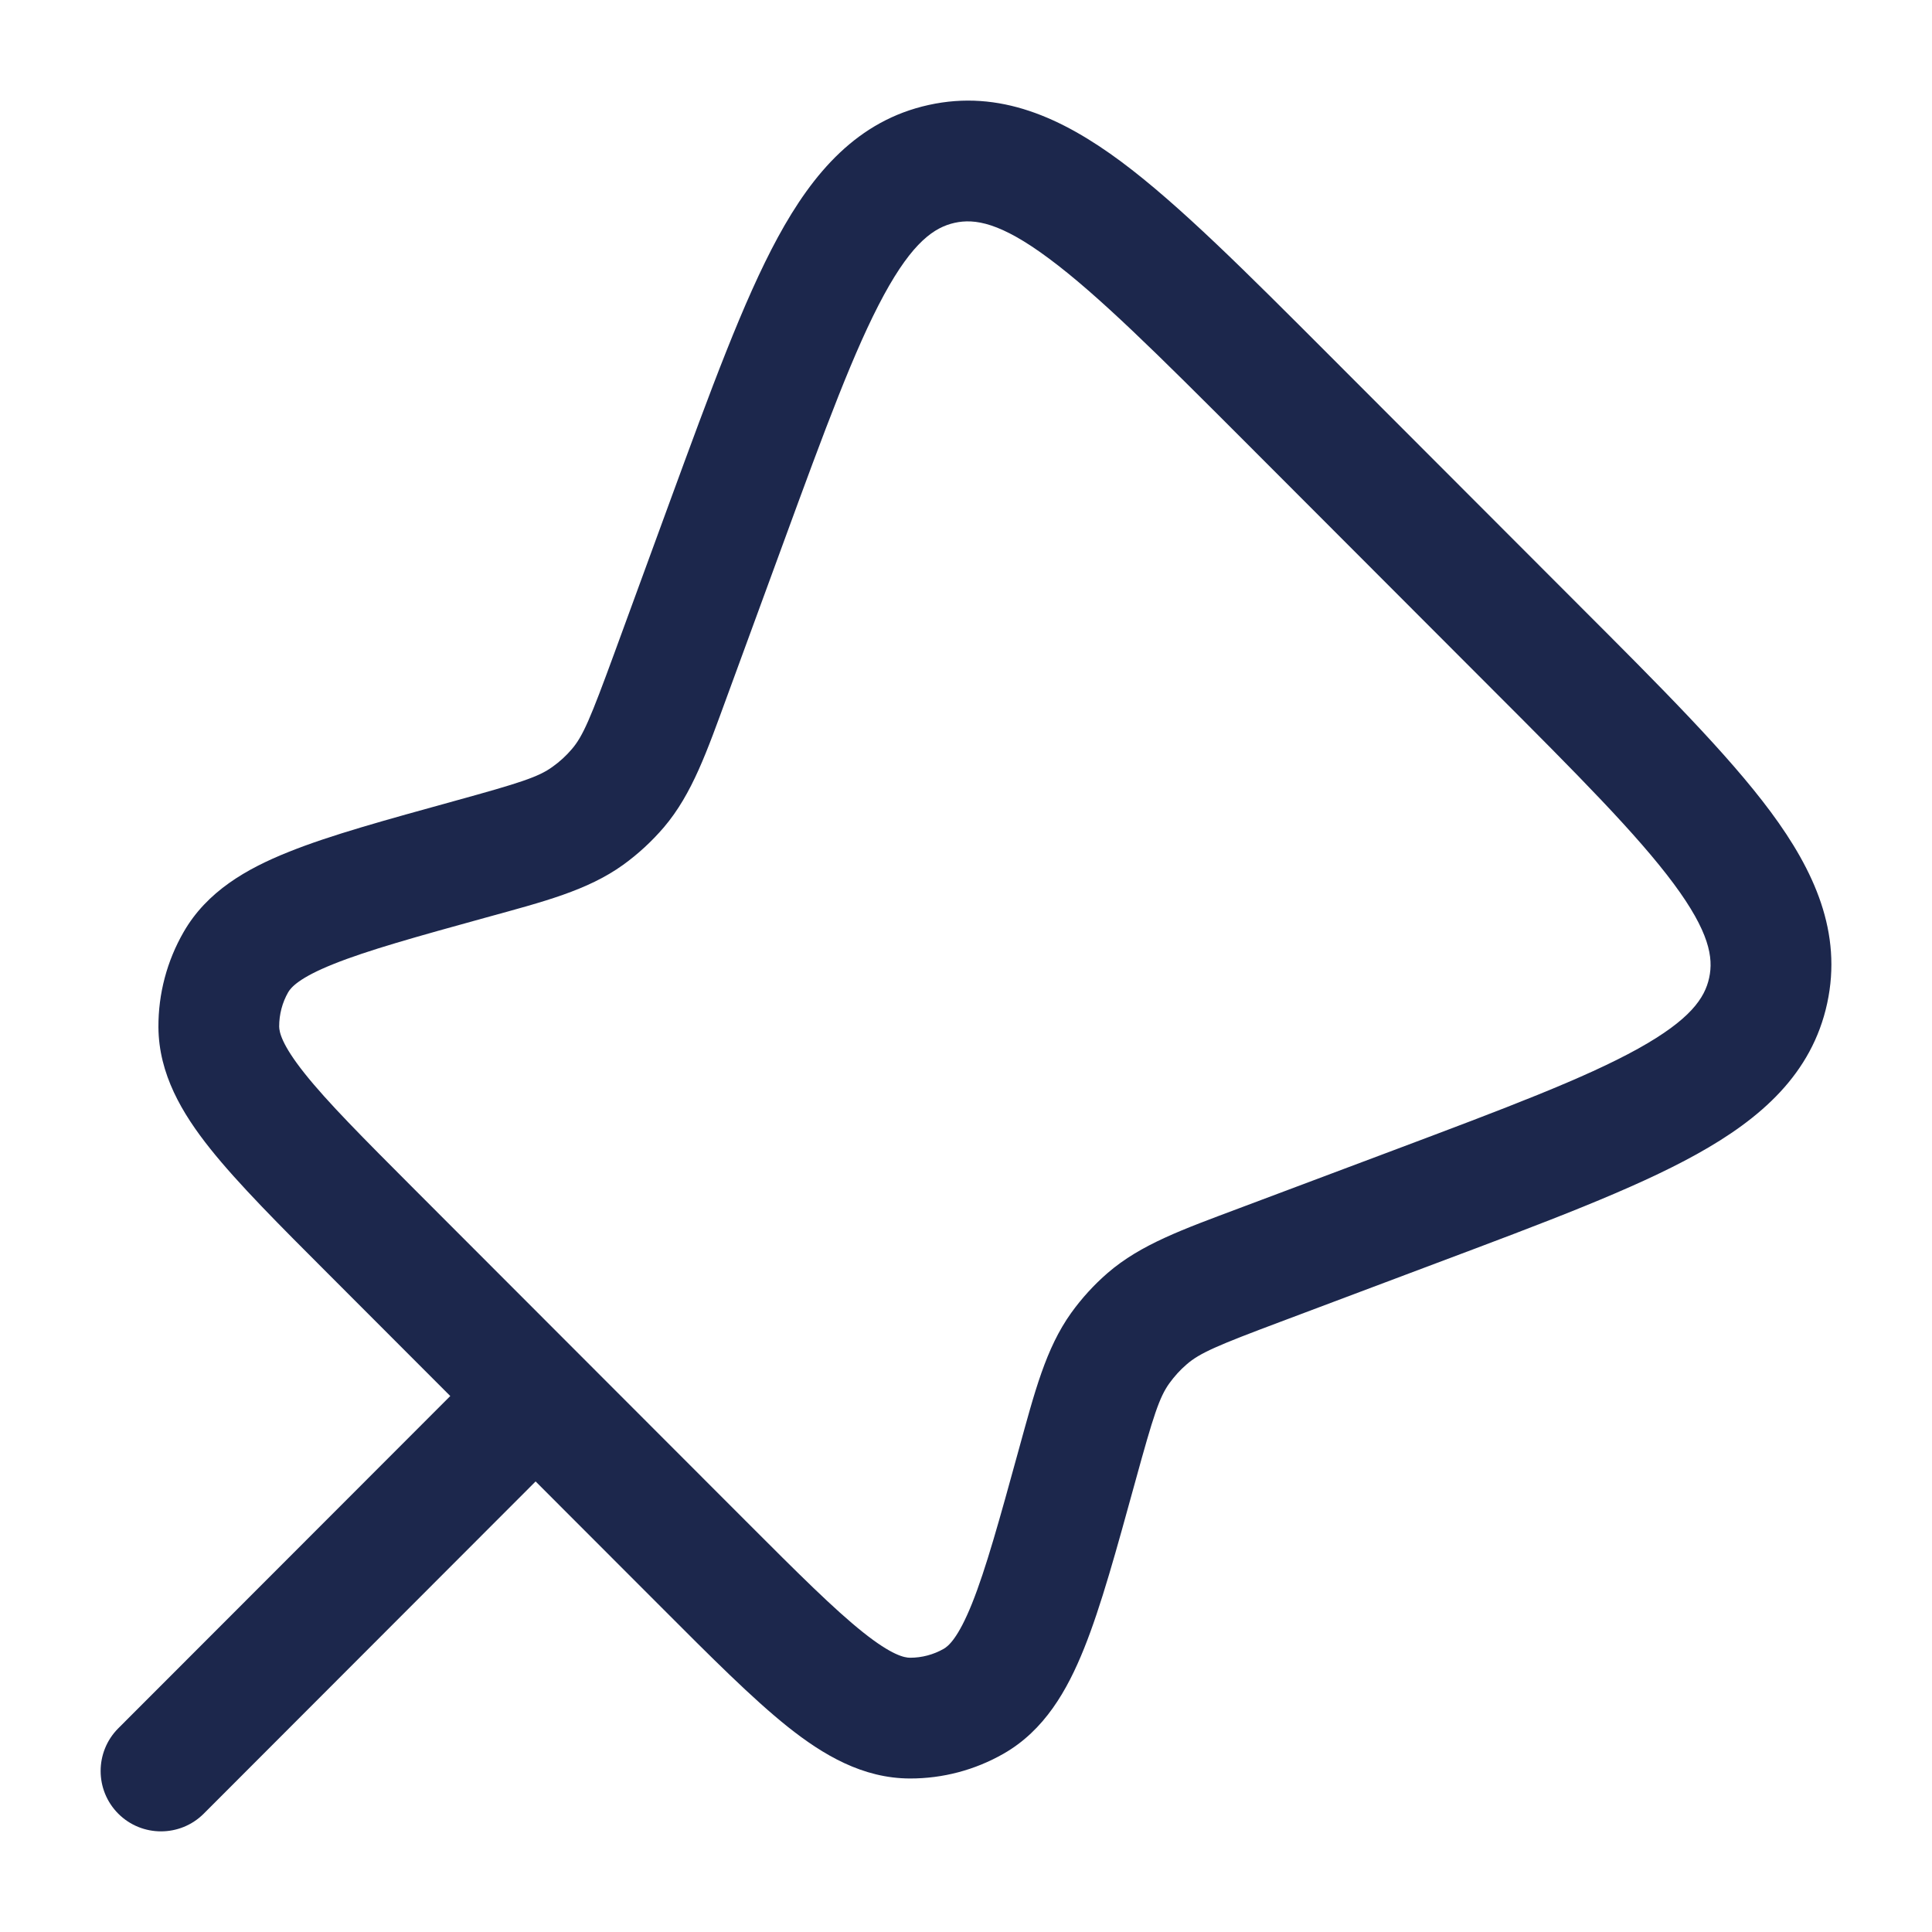
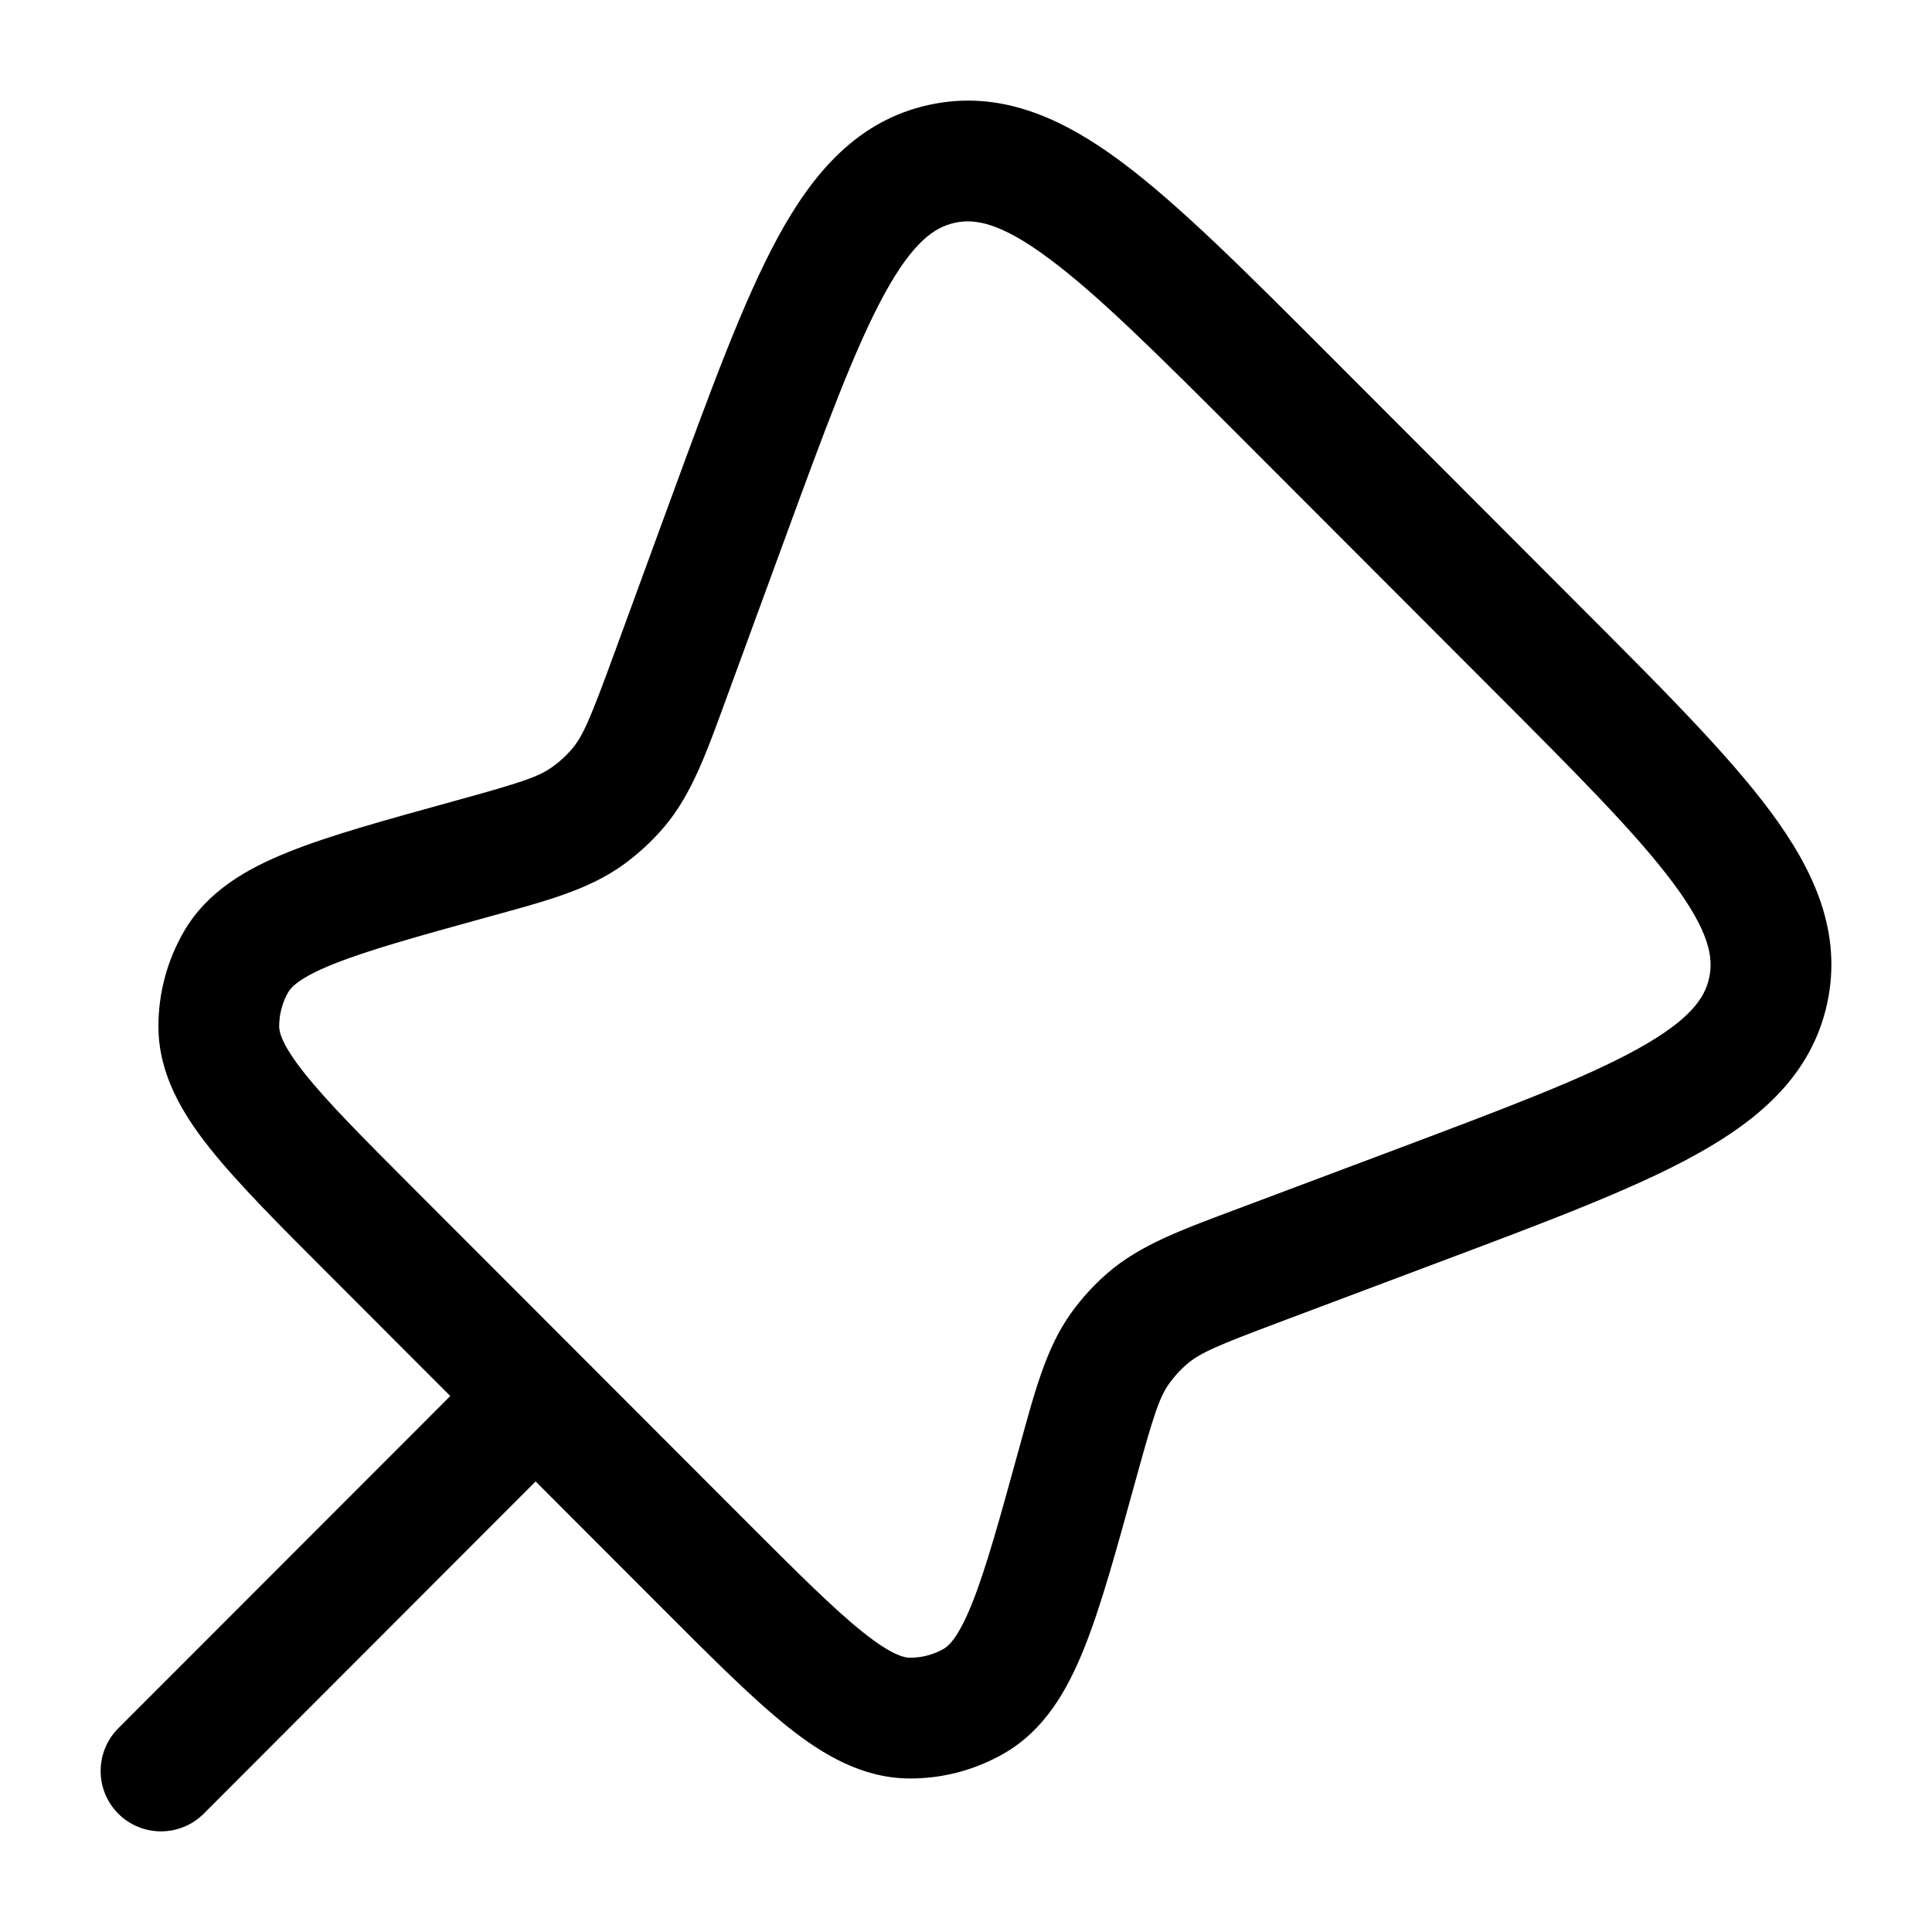
<svg xmlns="http://www.w3.org/2000/svg" width="800px" height="800px" viewBox="0 0 24 24" fill="none">
-   <path d="M15.989 4.95L16.52 4.42V4.42L15.989 4.95ZM19.072 8.036L18.541 8.566L19.072 8.036ZM8.738 19.429L8.208 19.959L8.738 19.429ZM4.622 15.308L5.152 14.778L4.622 15.308ZM17.567 14.994L17.303 14.292L17.567 14.994ZM15.65 15.715L15.914 16.417H15.914L15.65 15.715ZM8.332 8.382L7.628 8.124L8.332 8.382ZM9.027 6.486L9.731 6.744V6.744L9.027 6.486ZM5.845 10.674L6.044 11.396L5.845 10.674ZM7.302 10.135L6.863 9.526L6.863 9.526L7.302 10.135ZM7.676 9.79L8.247 10.277H8.247L7.676 9.79ZM14.251 16.381L14.742 16.948L14.742 16.948L14.251 16.381ZM13.381 18.201L12.657 18.002V18.002L13.381 18.201ZM13.917 16.747L13.307 16.309L13.307 16.309L13.917 16.747ZM2.718 12.755L1.968 12.76L1.968 12.76L2.718 12.755ZM2.93 11.952L2.281 11.578H2.281L2.93 11.952ZM11.305 21.343L11.306 20.593H11.306L11.305 21.343ZM12.093 21.135L11.722 20.483L11.722 20.483L12.093 21.135ZM11.697 2.036L11.859 2.768L11.697 2.036ZM1.469 21.47C1.177 21.763 1.177 22.238 1.47 22.531C1.763 22.823 2.238 22.823 2.531 22.53L1.469 21.47ZM7.184 17.872C7.477 17.579 7.476 17.104 7.183 16.811C6.89 16.519 6.415 16.519 6.123 16.812L7.184 17.872ZM15.459 5.48L18.541 8.566L19.602 7.506L16.52 4.42L15.459 5.48ZM9.269 18.899L5.152 14.778L4.091 15.838L8.208 19.959L9.269 18.899ZM17.303 14.292L15.386 15.012L15.914 16.417L17.831 15.696L17.303 14.292ZM9.036 8.64L9.731 6.744L8.322 6.228L7.628 8.124L9.036 8.64ZM6.044 11.396C6.756 11.2 7.297 11.062 7.74 10.744L6.863 9.526C6.691 9.651 6.466 9.724 5.646 9.95L6.044 11.396ZM7.628 8.124C7.335 8.923 7.243 9.142 7.105 9.304L8.247 10.277C8.6 9.862 8.782 9.333 9.036 8.64L7.628 8.124ZM7.74 10.744C7.927 10.609 8.097 10.452 8.247 10.277L7.105 9.304C7.034 9.388 6.953 9.462 6.863 9.526L7.74 10.744ZM15.386 15.012C14.697 15.271 14.172 15.457 13.76 15.813L14.742 16.948C14.903 16.808 15.119 16.715 15.914 16.417L15.386 15.012ZM14.104 18.4C14.329 17.581 14.402 17.357 14.526 17.184L13.307 16.309C12.99 16.752 12.853 17.292 12.657 18.002L14.104 18.4ZM13.76 15.813C13.59 15.96 13.438 16.127 13.307 16.309L14.526 17.184C14.589 17.097 14.661 17.017 14.742 16.948L13.76 15.813ZM5.152 14.778C4.506 14.131 4.068 13.691 3.784 13.334C3.498 12.975 3.469 12.82 3.468 12.751L1.968 12.76C1.972 13.342 2.261 13.83 2.61 14.268C2.96 14.707 3.471 15.218 4.091 15.838L5.152 14.778ZM5.646 9.95C4.8 10.184 4.104 10.374 3.583 10.584C3.063 10.792 2.571 11.073 2.281 11.578L3.58 12.326C3.615 12.266 3.717 12.146 4.142 11.976C4.565 11.806 5.163 11.639 6.044 11.396L5.646 9.95ZM3.468 12.751C3.468 12.602 3.506 12.455 3.58 12.326L2.281 11.578C2.074 11.937 1.966 12.345 1.968 12.76L3.468 12.751ZM8.208 19.959C8.832 20.584 9.345 21.099 9.786 21.451C10.227 21.802 10.718 22.092 11.304 22.093L11.306 20.593C11.237 20.593 11.081 20.564 10.721 20.277C10.362 19.991 9.919 19.55 9.269 18.899L8.208 19.959ZM12.657 18.002C12.413 18.89 12.246 19.492 12.075 19.919C11.903 20.347 11.782 20.449 11.722 20.483L12.465 21.786C12.974 21.496 13.257 21 13.467 20.477C13.678 19.953 13.869 19.252 14.104 18.4L12.657 18.002ZM11.304 22.093C11.711 22.094 12.111 21.988 12.465 21.786L11.722 20.483C11.595 20.555 11.452 20.593 11.306 20.593L11.304 22.093ZM18.541 8.566C19.605 9.63 20.34 10.37 20.792 10.979C21.235 11.577 21.286 11.896 21.232 12.146L22.698 12.463C22.888 11.585 22.538 10.816 21.997 10.086C21.463 9.366 20.631 8.535 19.602 7.506L18.541 8.566ZM17.831 15.696C19.192 15.185 20.294 14.773 21.077 14.338C21.872 13.897 22.508 13.342 22.698 12.463L21.232 12.146C21.178 12.397 21 12.665 20.349 13.027C19.686 13.395 18.711 13.763 17.303 14.292L17.831 15.696ZM16.52 4.42C15.484 3.383 14.648 2.544 13.925 2.006C13.191 1.462 12.418 1.109 11.536 1.304L11.859 2.768C12.109 2.713 12.428 2.763 13.03 3.211C13.643 3.666 14.388 4.408 15.459 5.48L16.52 4.42ZM9.731 6.744C10.252 5.321 10.616 4.334 10.981 3.663C11.34 3.003 11.609 2.824 11.859 2.768L11.536 1.304C10.654 1.498 10.101 2.143 9.664 2.946C9.233 3.738 8.827 4.852 8.322 6.228L9.731 6.744ZM2.531 22.53L7.184 17.872L6.123 16.812L1.469 21.47L2.531 22.53Z" fill="#1C274C" />
+   <path d="M15.989 4.95L16.52 4.42V4.42L15.989 4.95ZM19.072 8.036L18.541 8.566L19.072 8.036ZM8.738 19.429L8.208 19.959L8.738 19.429ZM4.622 15.308L5.152 14.778L4.622 15.308ZM17.567 14.994L17.303 14.292L17.567 14.994ZM15.65 15.715L15.914 16.417H15.914L15.65 15.715ZM8.332 8.382L7.628 8.124L8.332 8.382ZM9.027 6.486L9.731 6.744V6.744L9.027 6.486ZM5.845 10.674L6.044 11.396L5.845 10.674ZM7.302 10.135L6.863 9.526L6.863 9.526L7.302 10.135ZM7.676 9.79L8.247 10.277H8.247L7.676 9.79ZM14.251 16.381L14.742 16.948L14.742 16.948L14.251 16.381ZM13.381 18.201L12.657 18.002V18.002L13.381 18.201ZM13.917 16.747L13.307 16.309L13.307 16.309L13.917 16.747ZM2.718 12.755L1.968 12.76L1.968 12.76L2.718 12.755ZM2.93 11.952L2.281 11.578H2.281L2.93 11.952ZM11.305 21.343L11.306 20.593H11.306L11.305 21.343ZM12.093 21.135L11.722 20.483L11.722 20.483L12.093 21.135ZM11.697 2.036L11.859 2.768L11.697 2.036ZM1.469 21.47C1.177 21.763 1.177 22.238 1.47 22.531C1.763 22.823 2.238 22.823 2.531 22.53L1.469 21.47ZM7.184 17.872C7.477 17.579 7.476 17.104 7.183 16.811C6.89 16.519 6.415 16.519 6.123 16.812L7.184 17.872ZM15.459 5.48L18.541 8.566L19.602 7.506L16.52 4.42L15.459 5.48ZM9.269 18.899L5.152 14.778L4.091 15.838L8.208 19.959L9.269 18.899ZM17.303 14.292L15.386 15.012L15.914 16.417L17.831 15.696L17.303 14.292ZM9.036 8.64L9.731 6.744L8.322 6.228L7.628 8.124L9.036 8.64ZM6.044 11.396C6.756 11.2 7.297 11.062 7.74 10.744L6.863 9.526C6.691 9.651 6.466 9.724 5.646 9.95L6.044 11.396ZM7.628 8.124C7.335 8.923 7.243 9.142 7.105 9.304L8.247 10.277C8.6 9.862 8.782 9.333 9.036 8.64L7.628 8.124ZM7.74 10.744C7.927 10.609 8.097 10.452 8.247 10.277L7.105 9.304C7.034 9.388 6.953 9.462 6.863 9.526L7.74 10.744ZM15.386 15.012C14.697 15.271 14.172 15.457 13.76 15.813L14.742 16.948C14.903 16.808 15.119 16.715 15.914 16.417L15.386 15.012ZM14.104 18.4C14.329 17.581 14.402 17.357 14.526 17.184L13.307 16.309C12.99 16.752 12.853 17.292 12.657 18.002L14.104 18.4ZM13.76 15.813C13.59 15.96 13.438 16.127 13.307 16.309L14.526 17.184C14.589 17.097 14.661 17.017 14.742 16.948L13.76 15.813ZM5.152 14.778C4.506 14.131 4.068 13.691 3.784 13.334C3.498 12.975 3.469 12.82 3.468 12.751L1.968 12.76C1.972 13.342 2.261 13.83 2.61 14.268C2.96 14.707 3.471 15.218 4.091 15.838L5.152 14.778ZM5.646 9.95C4.8 10.184 4.104 10.374 3.583 10.584C3.063 10.792 2.571 11.073 2.281 11.578L3.58 12.326C3.615 12.266 3.717 12.146 4.142 11.976C4.565 11.806 5.163 11.639 6.044 11.396L5.646 9.95ZM3.468 12.751C3.468 12.602 3.506 12.455 3.58 12.326L2.281 11.578C2.074 11.937 1.966 12.345 1.968 12.76L3.468 12.751ZM8.208 19.959C8.832 20.584 9.345 21.099 9.786 21.451C10.227 21.802 10.718 22.092 11.304 22.093L11.306 20.593C11.237 20.593 11.081 20.564 10.721 20.277C10.362 19.991 9.919 19.55 9.269 18.899L8.208 19.959ZM12.657 18.002C12.413 18.89 12.246 19.492 12.075 19.919C11.903 20.347 11.782 20.449 11.722 20.483L12.465 21.786C12.974 21.496 13.257 21 13.467 20.477C13.678 19.953 13.869 19.252 14.104 18.4L12.657 18.002ZM11.304 22.093C11.711 22.094 12.111 21.988 12.465 21.786L11.722 20.483C11.595 20.555 11.452 20.593 11.306 20.593L11.304 22.093ZM18.541 8.566C19.605 9.63 20.34 10.37 20.792 10.979C21.235 11.577 21.286 11.896 21.232 12.146L22.698 12.463C22.888 11.585 22.538 10.816 21.997 10.086C21.463 9.366 20.631 8.535 19.602 7.506L18.541 8.566ZM17.831 15.696C19.192 15.185 20.294 14.773 21.077 14.338C21.872 13.897 22.508 13.342 22.698 12.463L21.232 12.146C21.178 12.397 21 12.665 20.349 13.027C19.686 13.395 18.711 13.763 17.303 14.292L17.831 15.696ZM16.52 4.42C15.484 3.383 14.648 2.544 13.925 2.006C13.191 1.462 12.418 1.109 11.536 1.304L11.859 2.768C12.109 2.713 12.428 2.763 13.03 3.211C13.643 3.666 14.388 4.408 15.459 5.48L16.52 4.42ZM9.731 6.744C10.252 5.321 10.616 4.334 10.981 3.663C11.34 3.003 11.609 2.824 11.859 2.768L11.536 1.304C10.654 1.498 10.101 2.143 9.664 2.946C9.233 3.738 8.827 4.852 8.322 6.228L9.731 6.744ZM2.531 22.53L7.184 17.872L6.123 16.812L1.469 21.47L2.531 22.53Z" fill="#000000" />
</svg>
